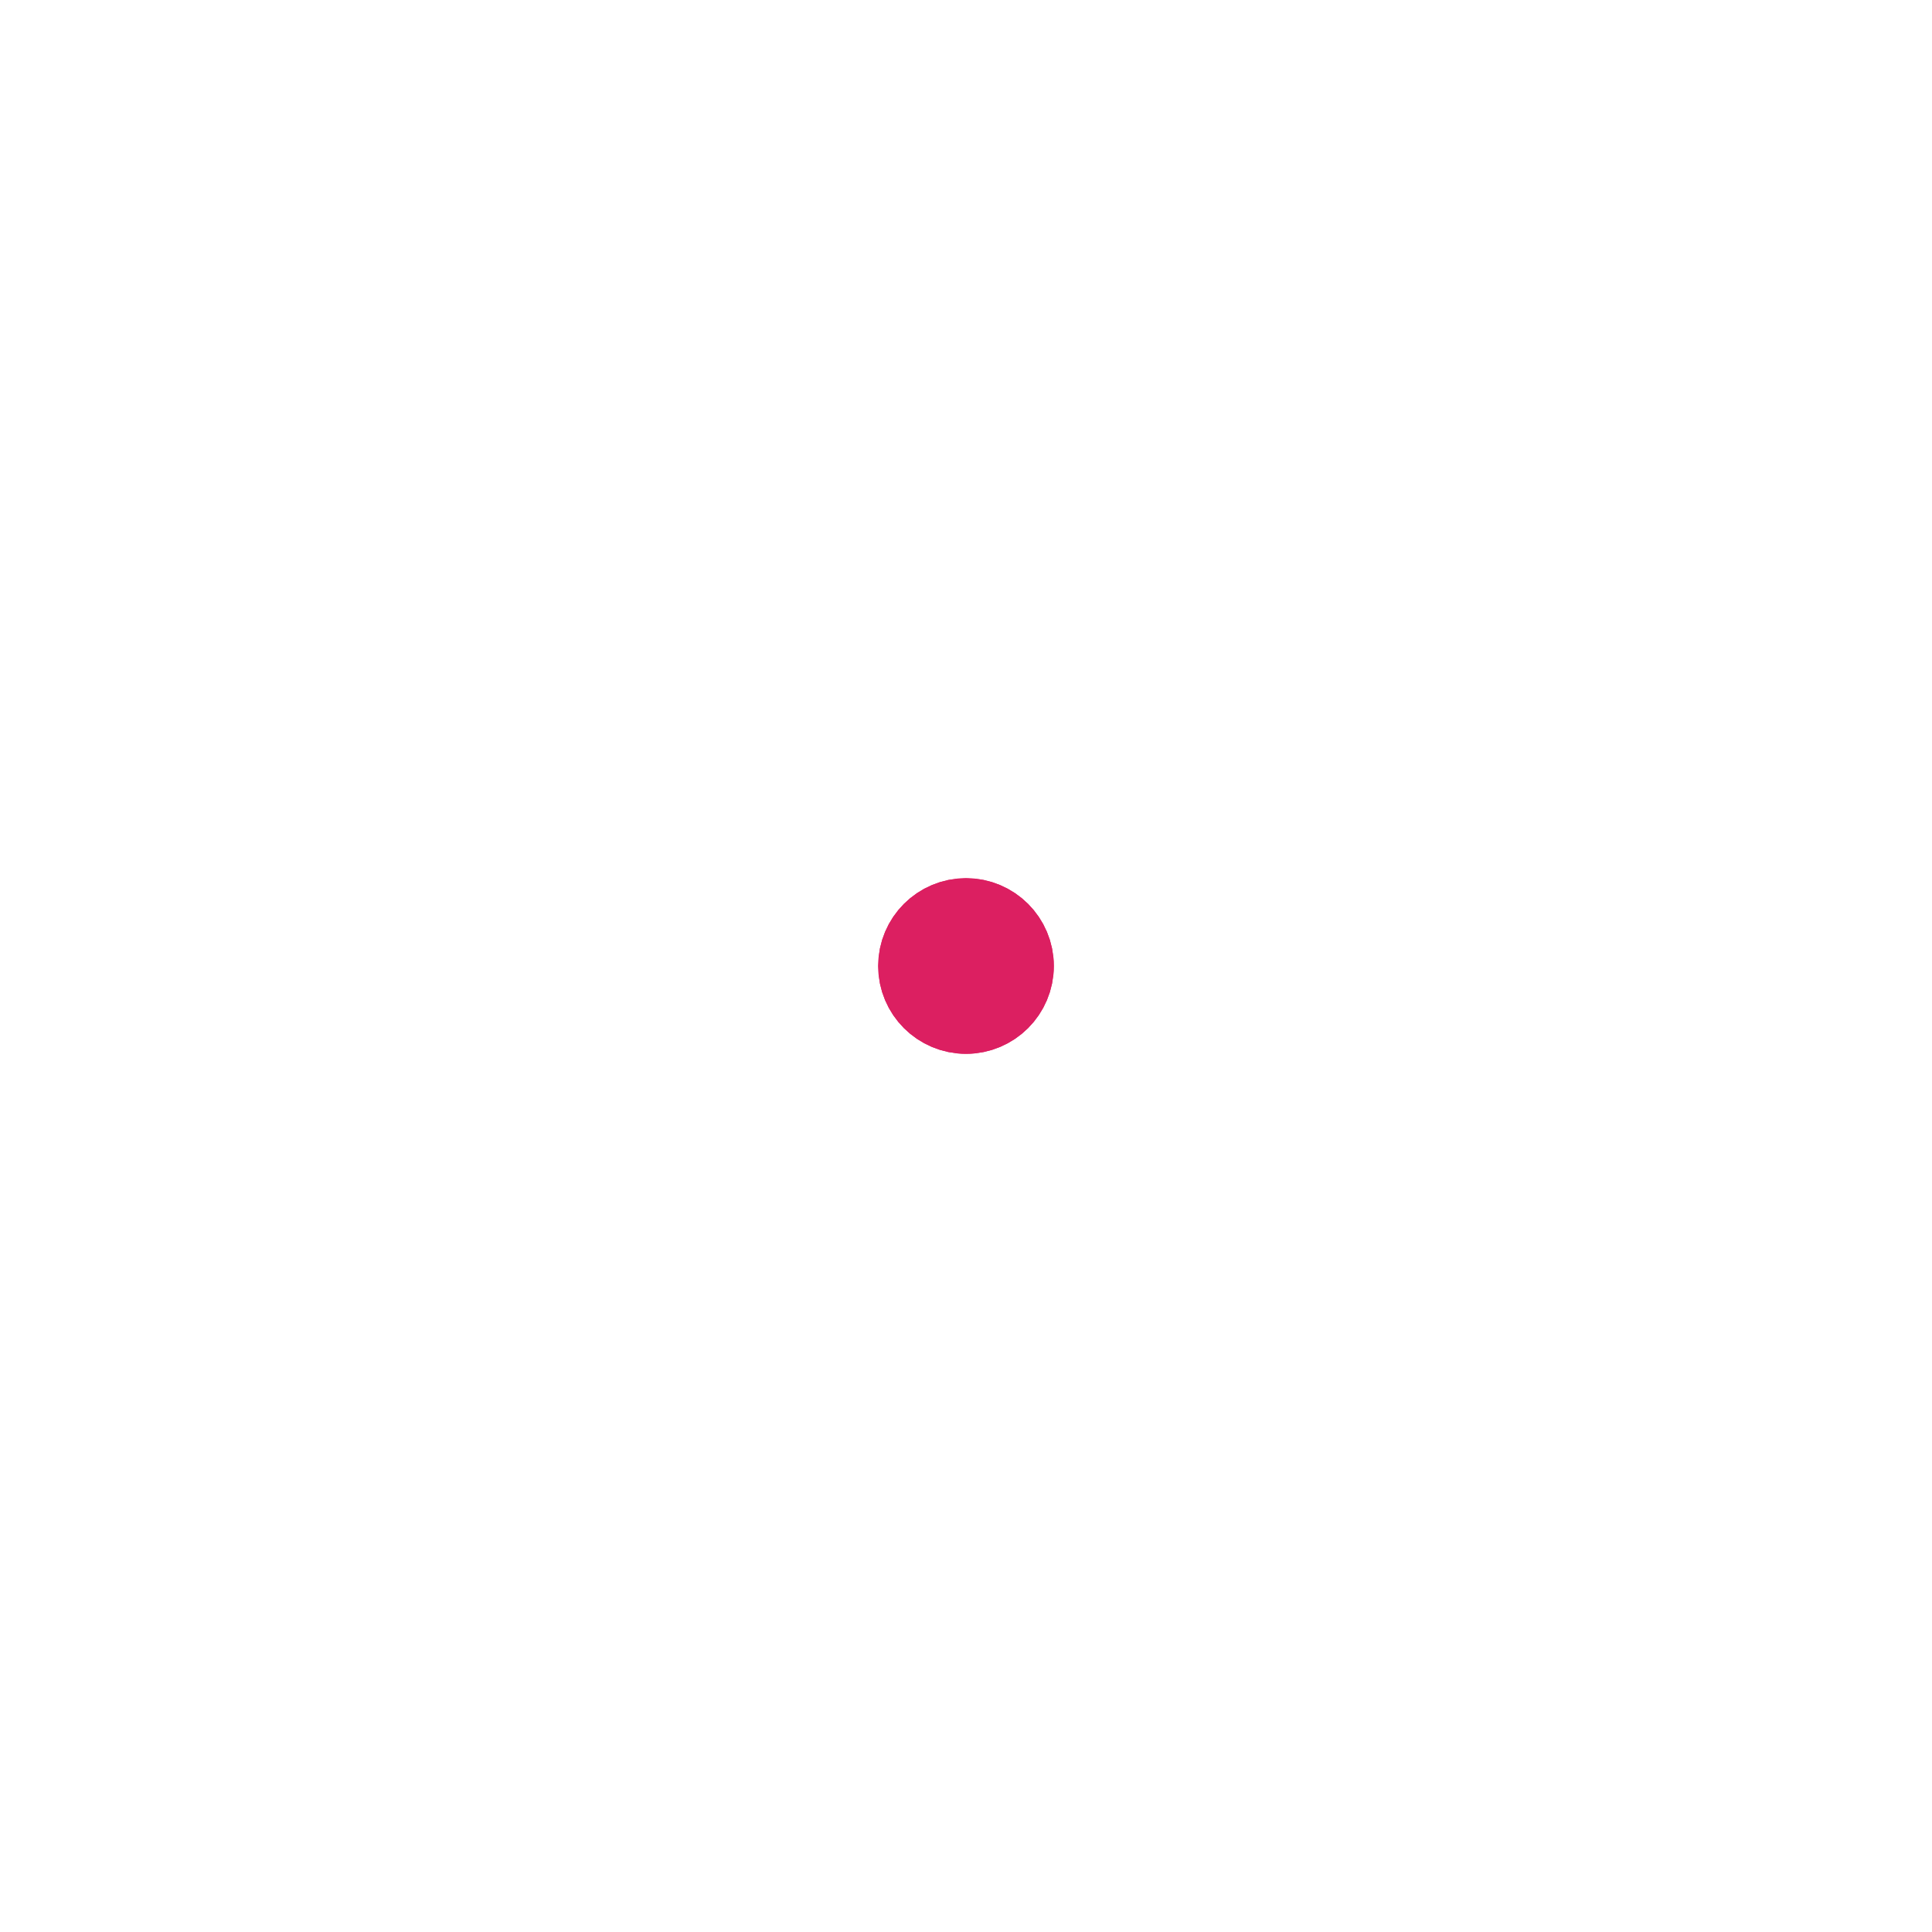
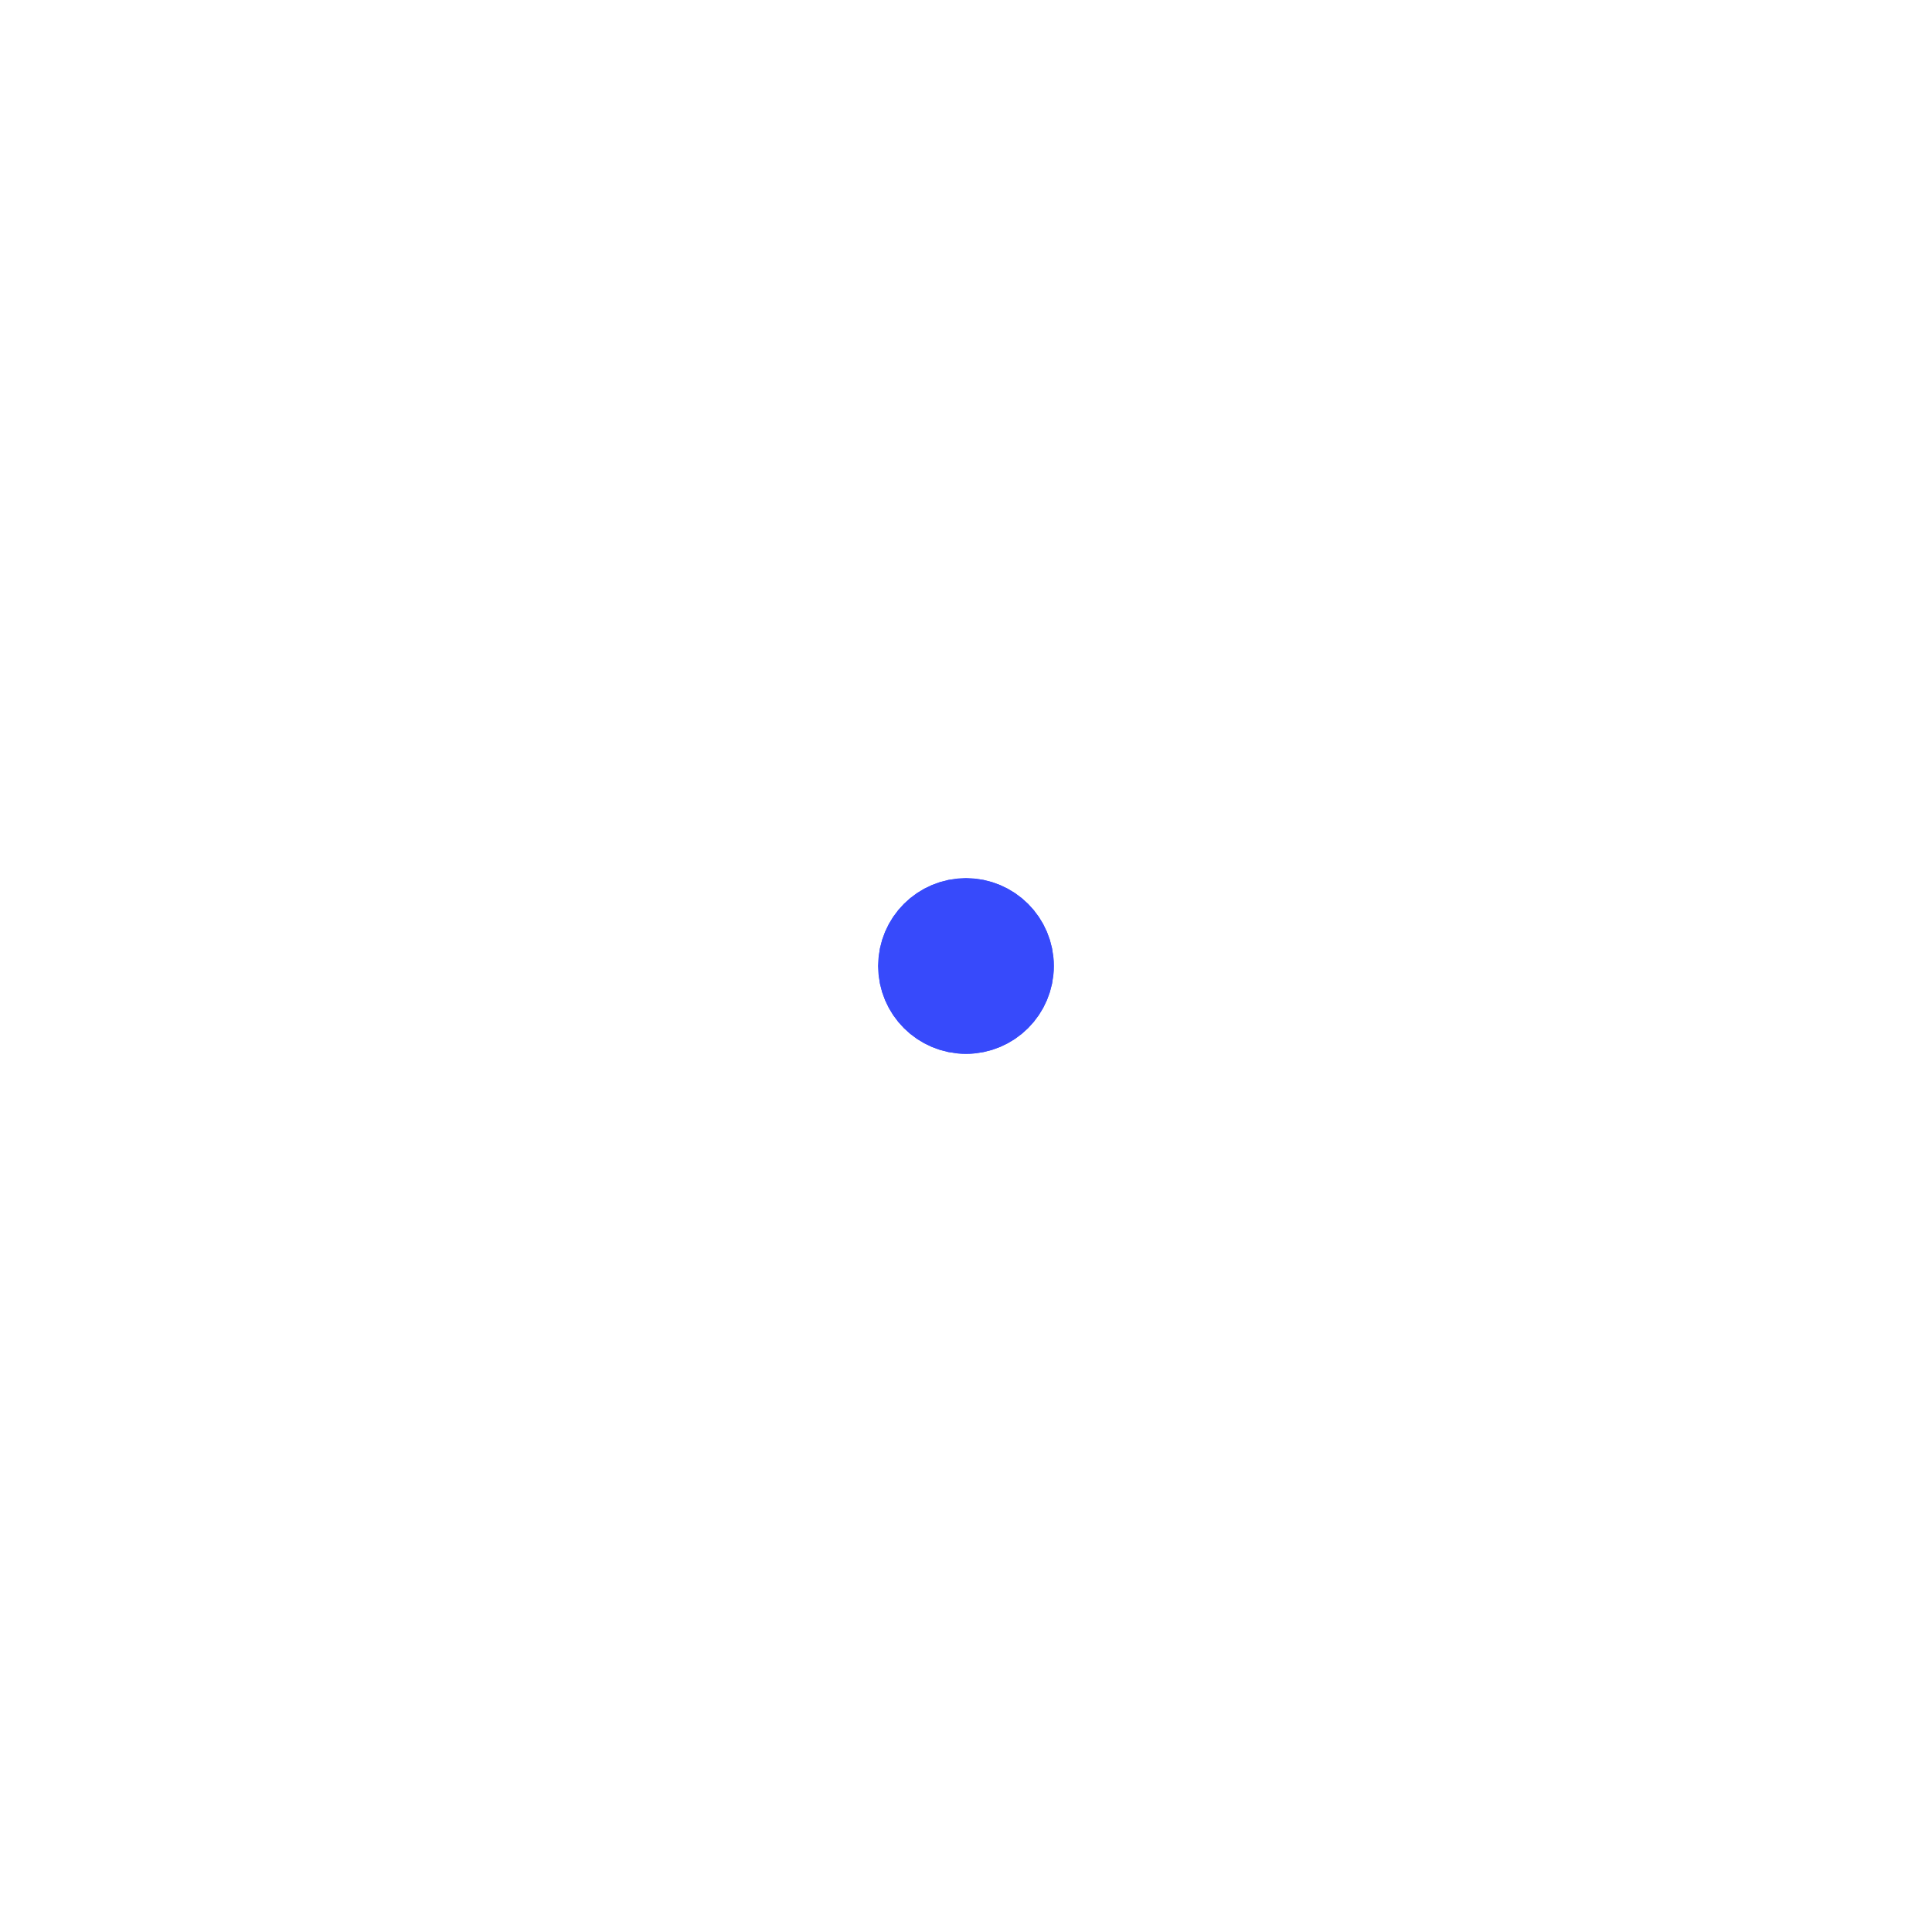
- <svg xmlns="http://www.w3.org/2000/svg" width="44" height="44" viewBox="0 0 44 44" stroke="#dc1f61">
+ <svg xmlns="http://www.w3.org/2000/svg" width="44" height="44" viewBox="0 0 44 44" stroke="#374afb">
  <g fill="none" fill-rule="evenodd" stroke-width="2">
    <circle cx="22" cy="22" r="1">
      <animate attributeName="r" begin="0s" dur="1.8s" values="1; 20" calcMode="spline" keyTimes="0; 1" keySplines="0.165, 0.84, 0.44, 1" repeatCount="indefinite" />
      <animate attributeName="stroke-opacity" begin="0s" dur="1.8s" values="1; 0" calcMode="spline" keyTimes="0; 1" keySplines="0.3, 0.61, 0.355, 1" repeatCount="indefinite" />
    </circle>
    <circle cx="22" cy="22" r="1">
      <animate attributeName="r" begin="-0.9s" dur="1.8s" values="1; 20" calcMode="spline" keyTimes="0; 1" keySplines="0.165, 0.84, 0.44, 1" repeatCount="indefinite" />
      <animate attributeName="stroke-opacity" begin="-0.9s" dur="1.8s" values="1; 0" calcMode="spline" keyTimes="0; 1" keySplines="0.3, 0.61, 0.355, 1" repeatCount="indefinite" />
    </circle>
  </g>
</svg>
